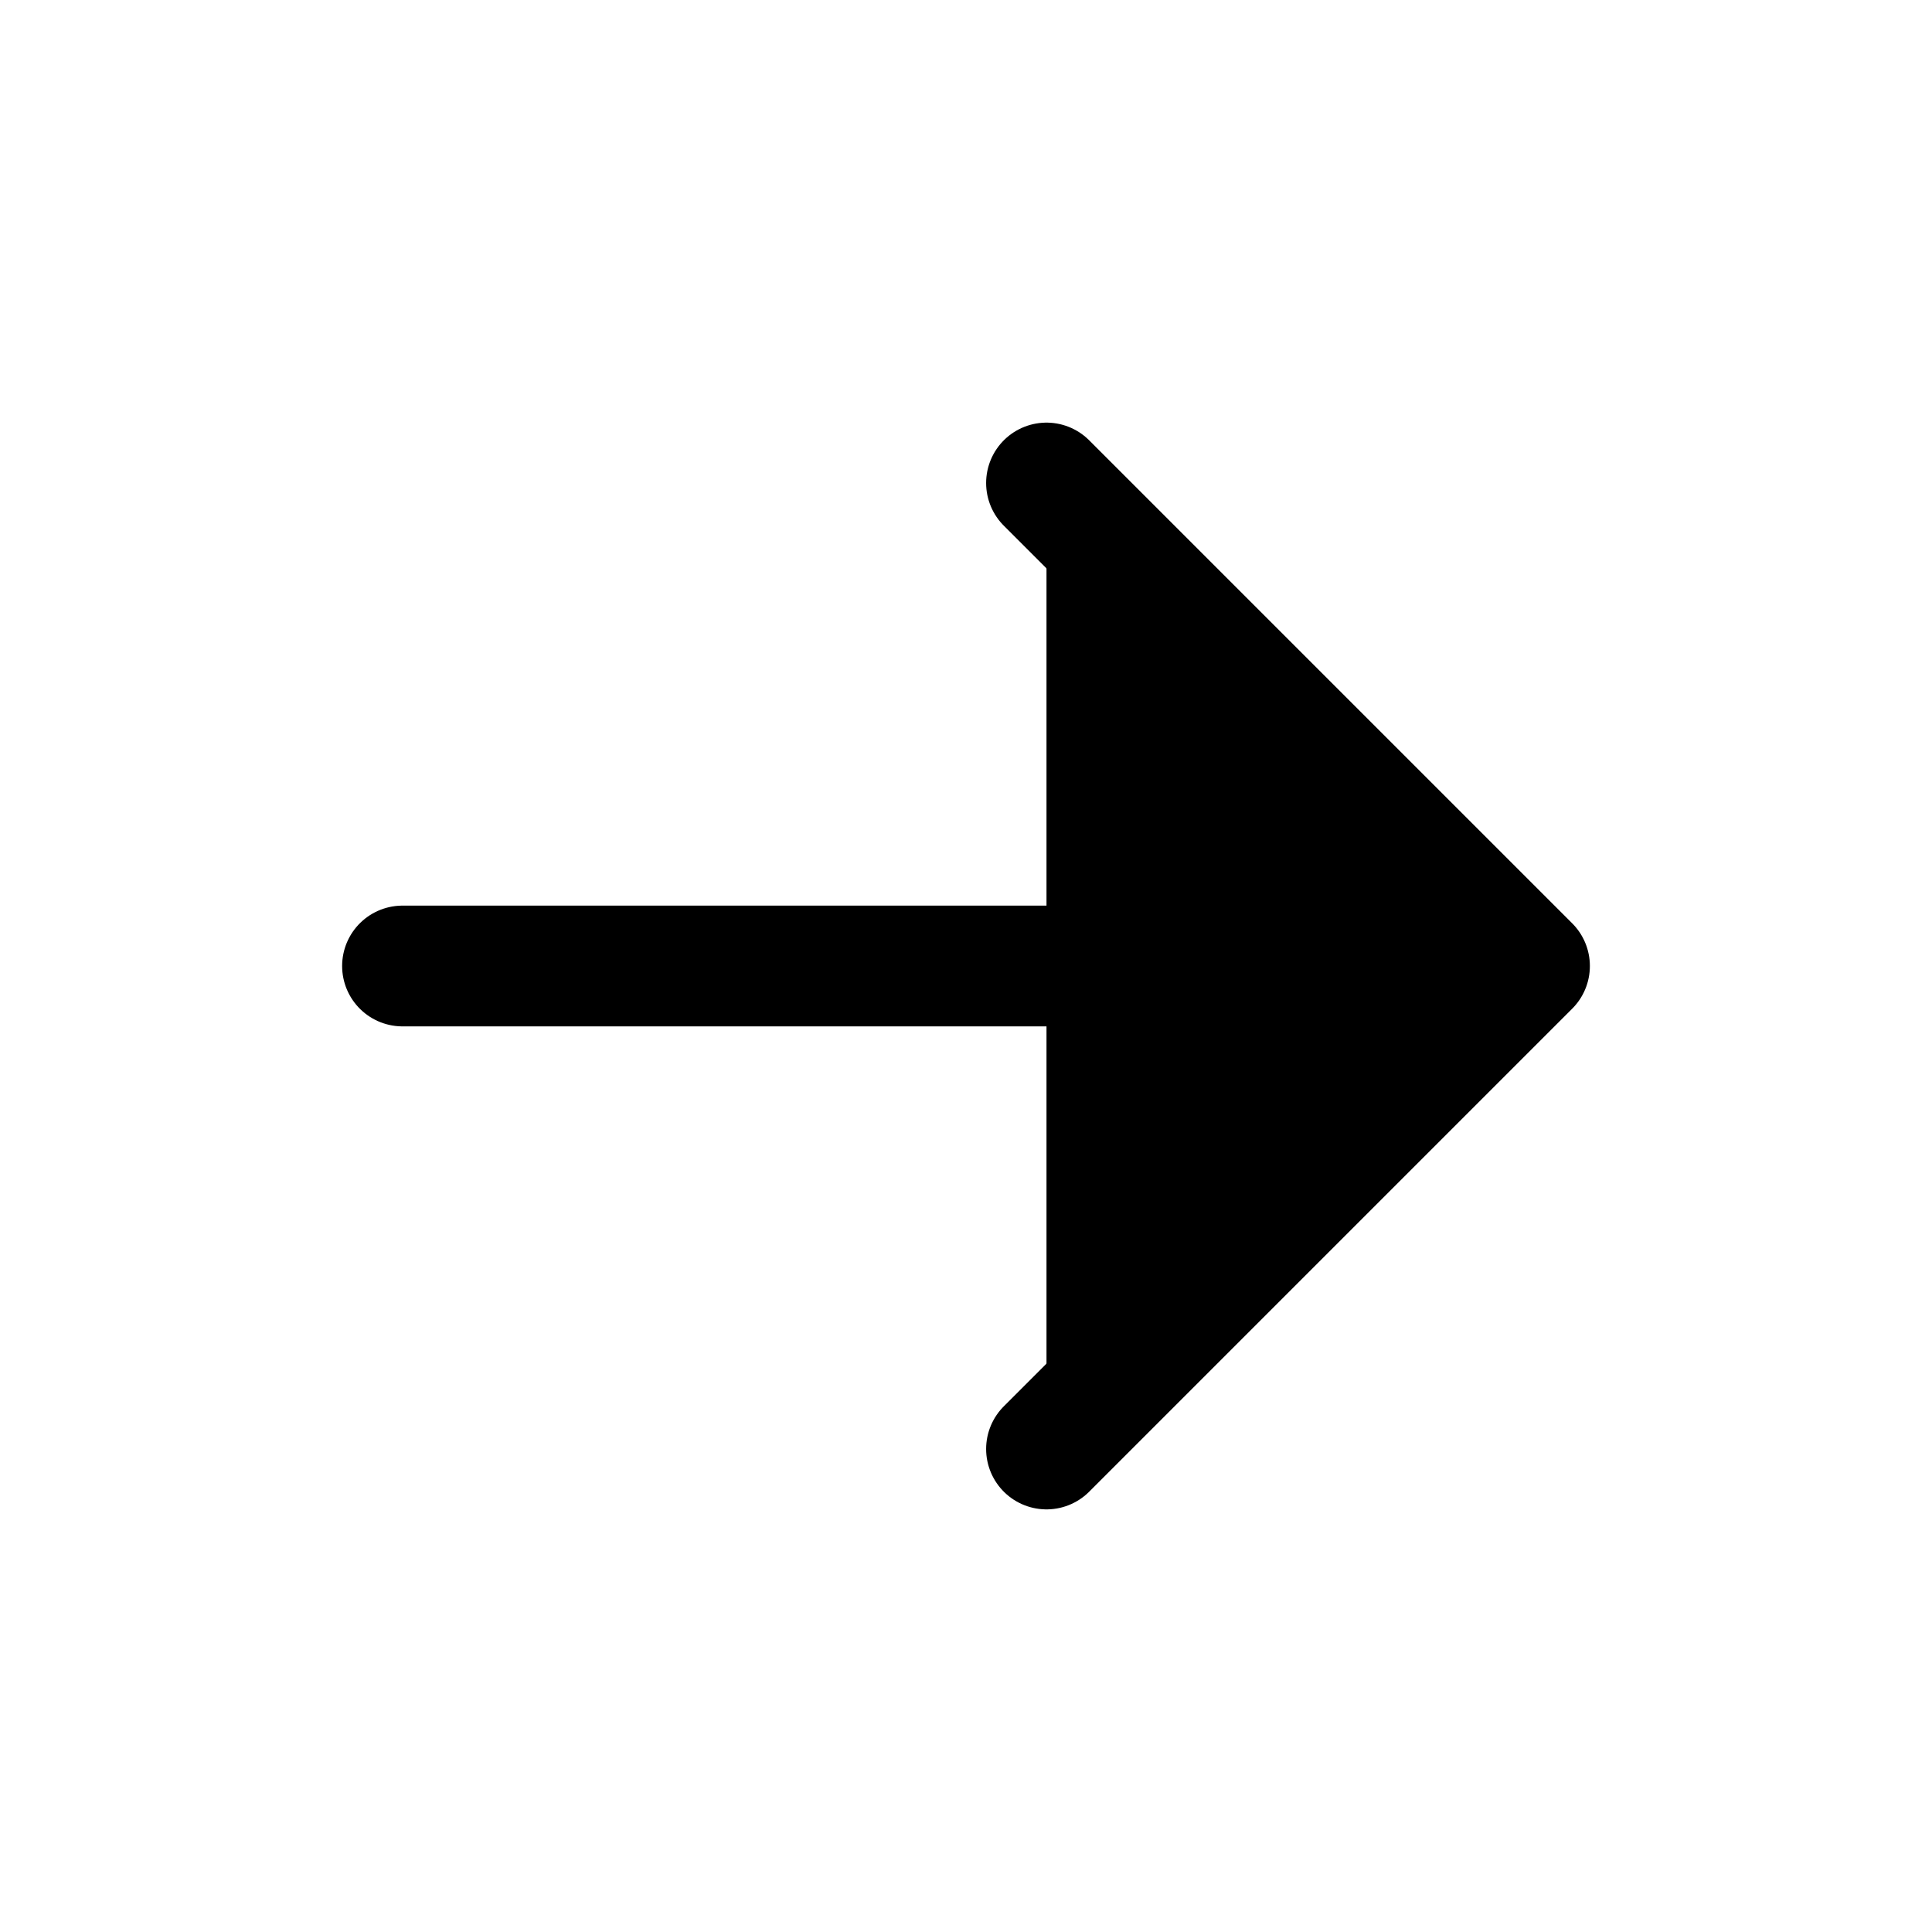
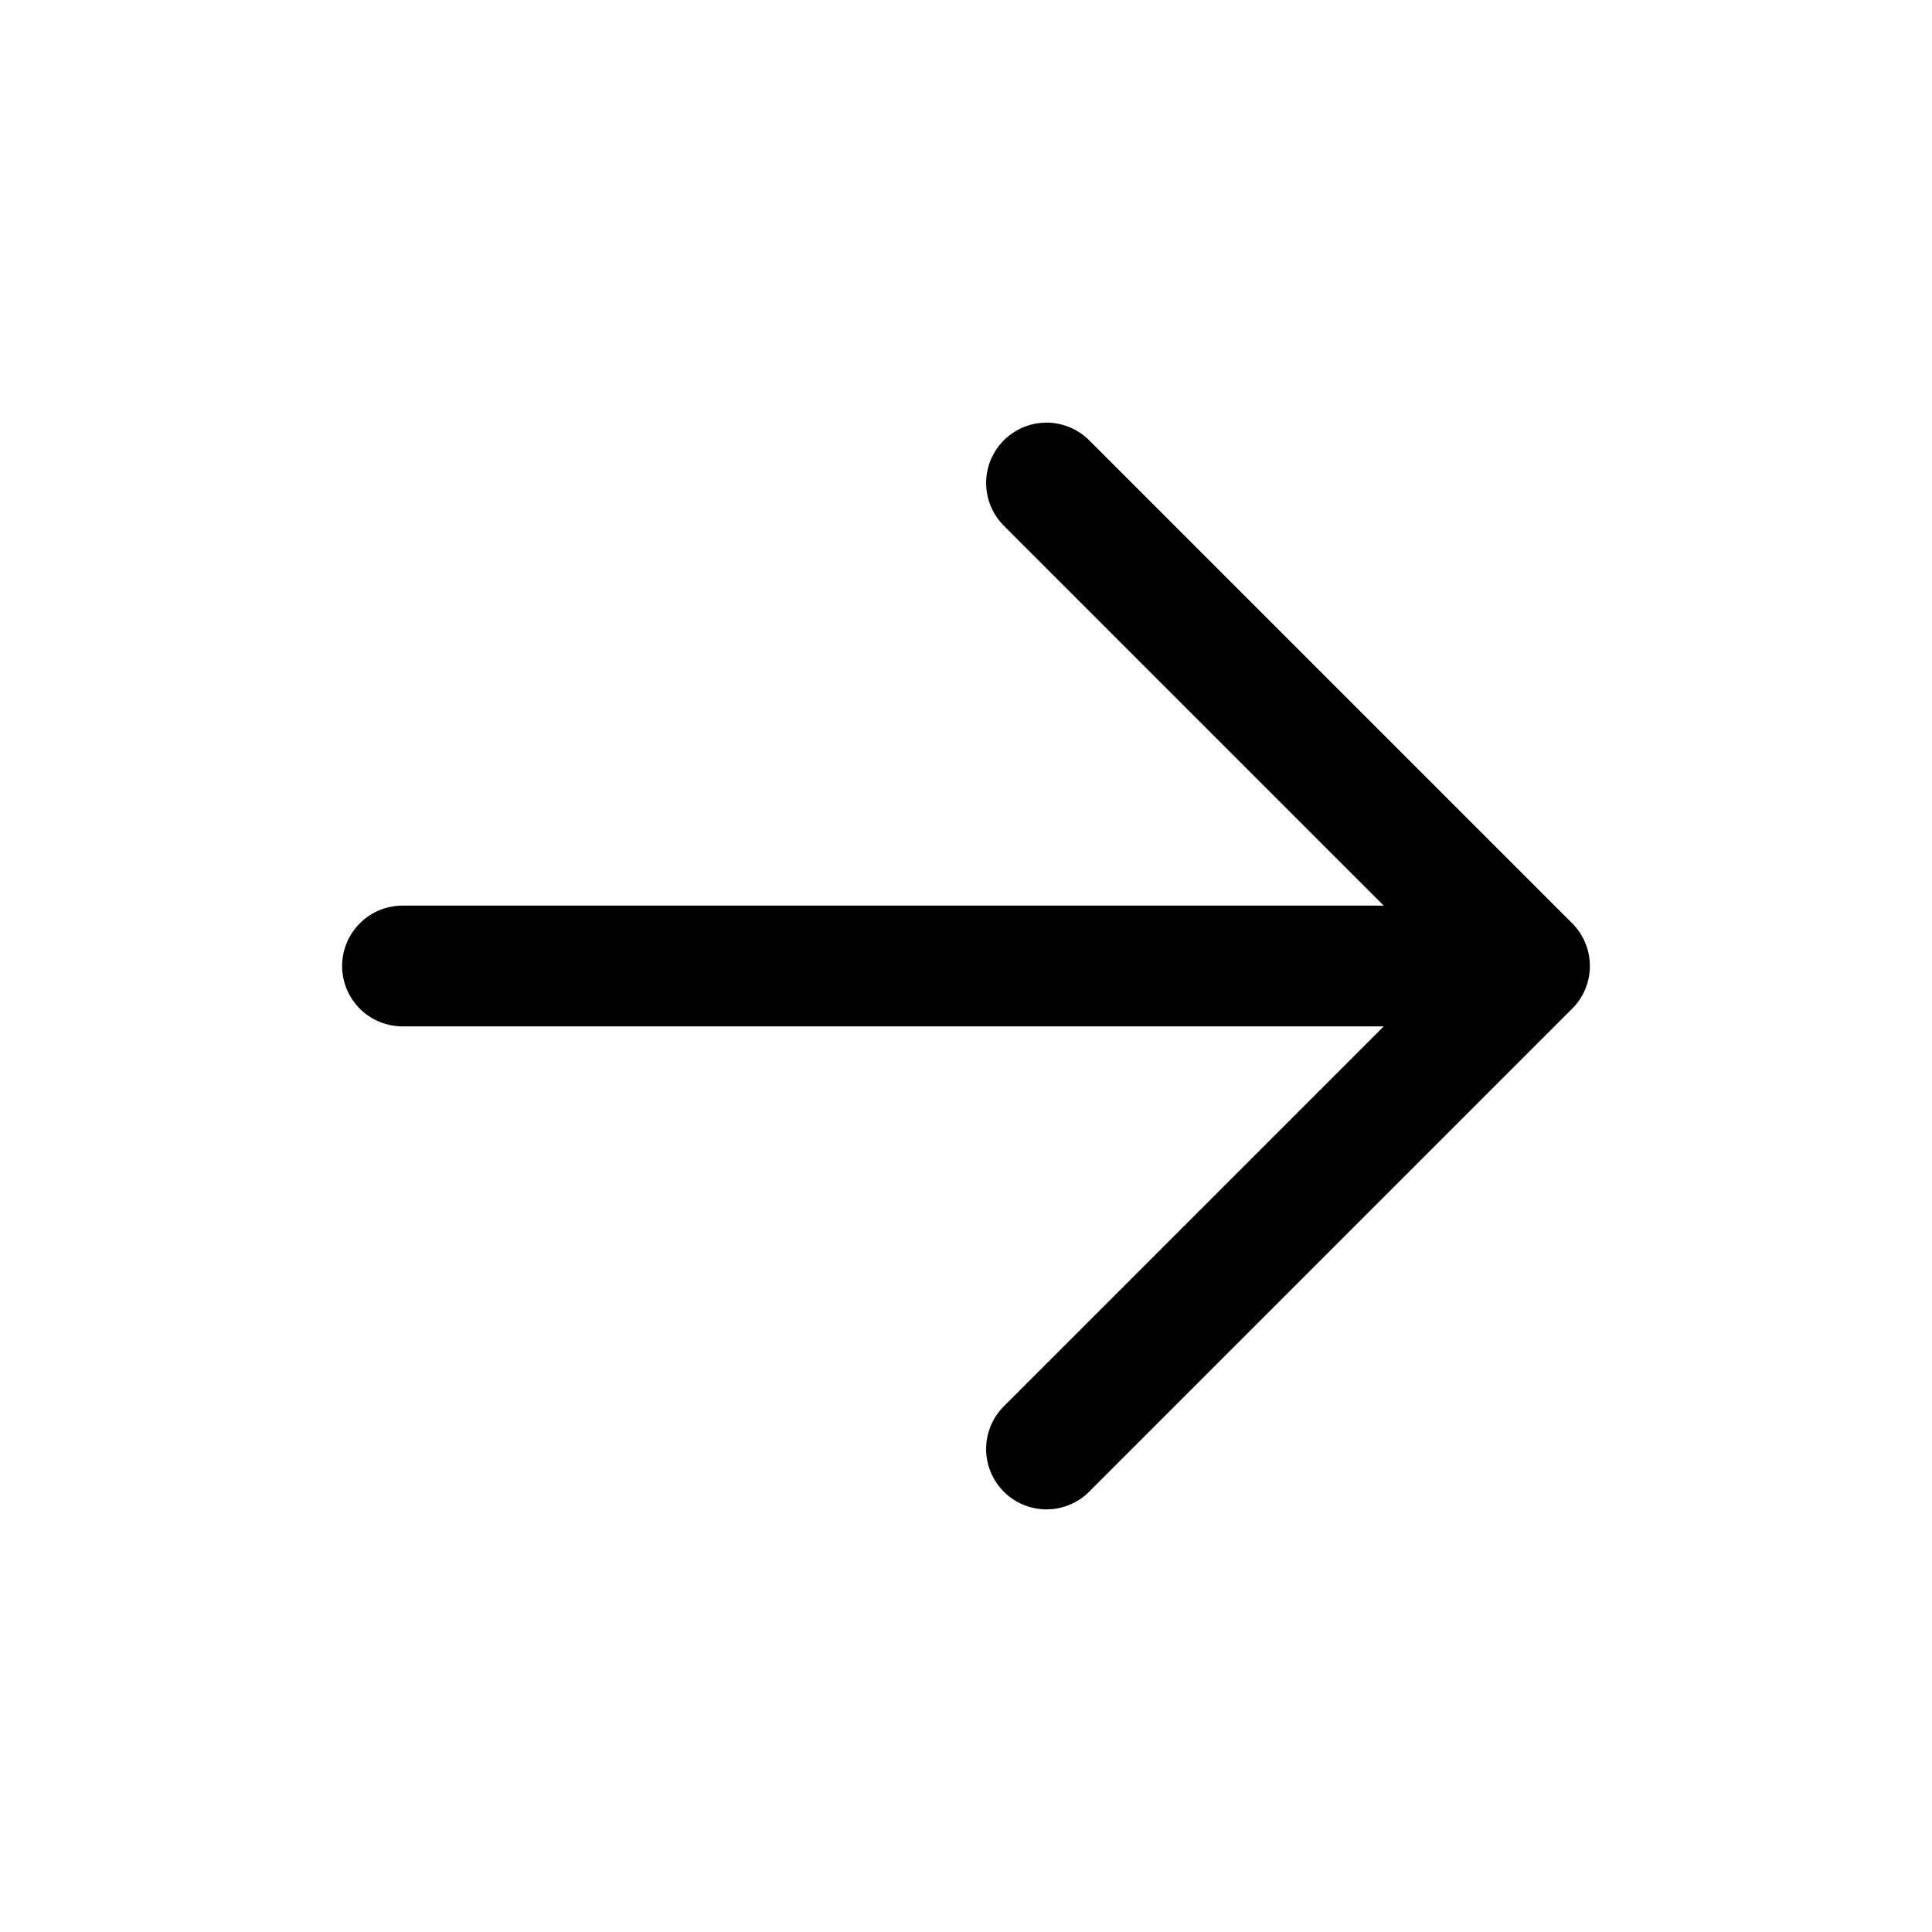
- <svg xmlns="http://www.w3.org/2000/svg" width="24" height="24" viewBox="0 0 24 24">
+ <svg xmlns="http://www.w3.org/2000/svg" width="24" height="24" viewBox="0 0 24 24" fill="none">
  <g transform="translate(-416 -645)">
    <path d="M421 657H435M429 663L435 657L429 651" stroke="currentColor" stroke-width="1.5" stroke-linecap="round" stroke-linejoin="round" />
  </g>
</svg>
